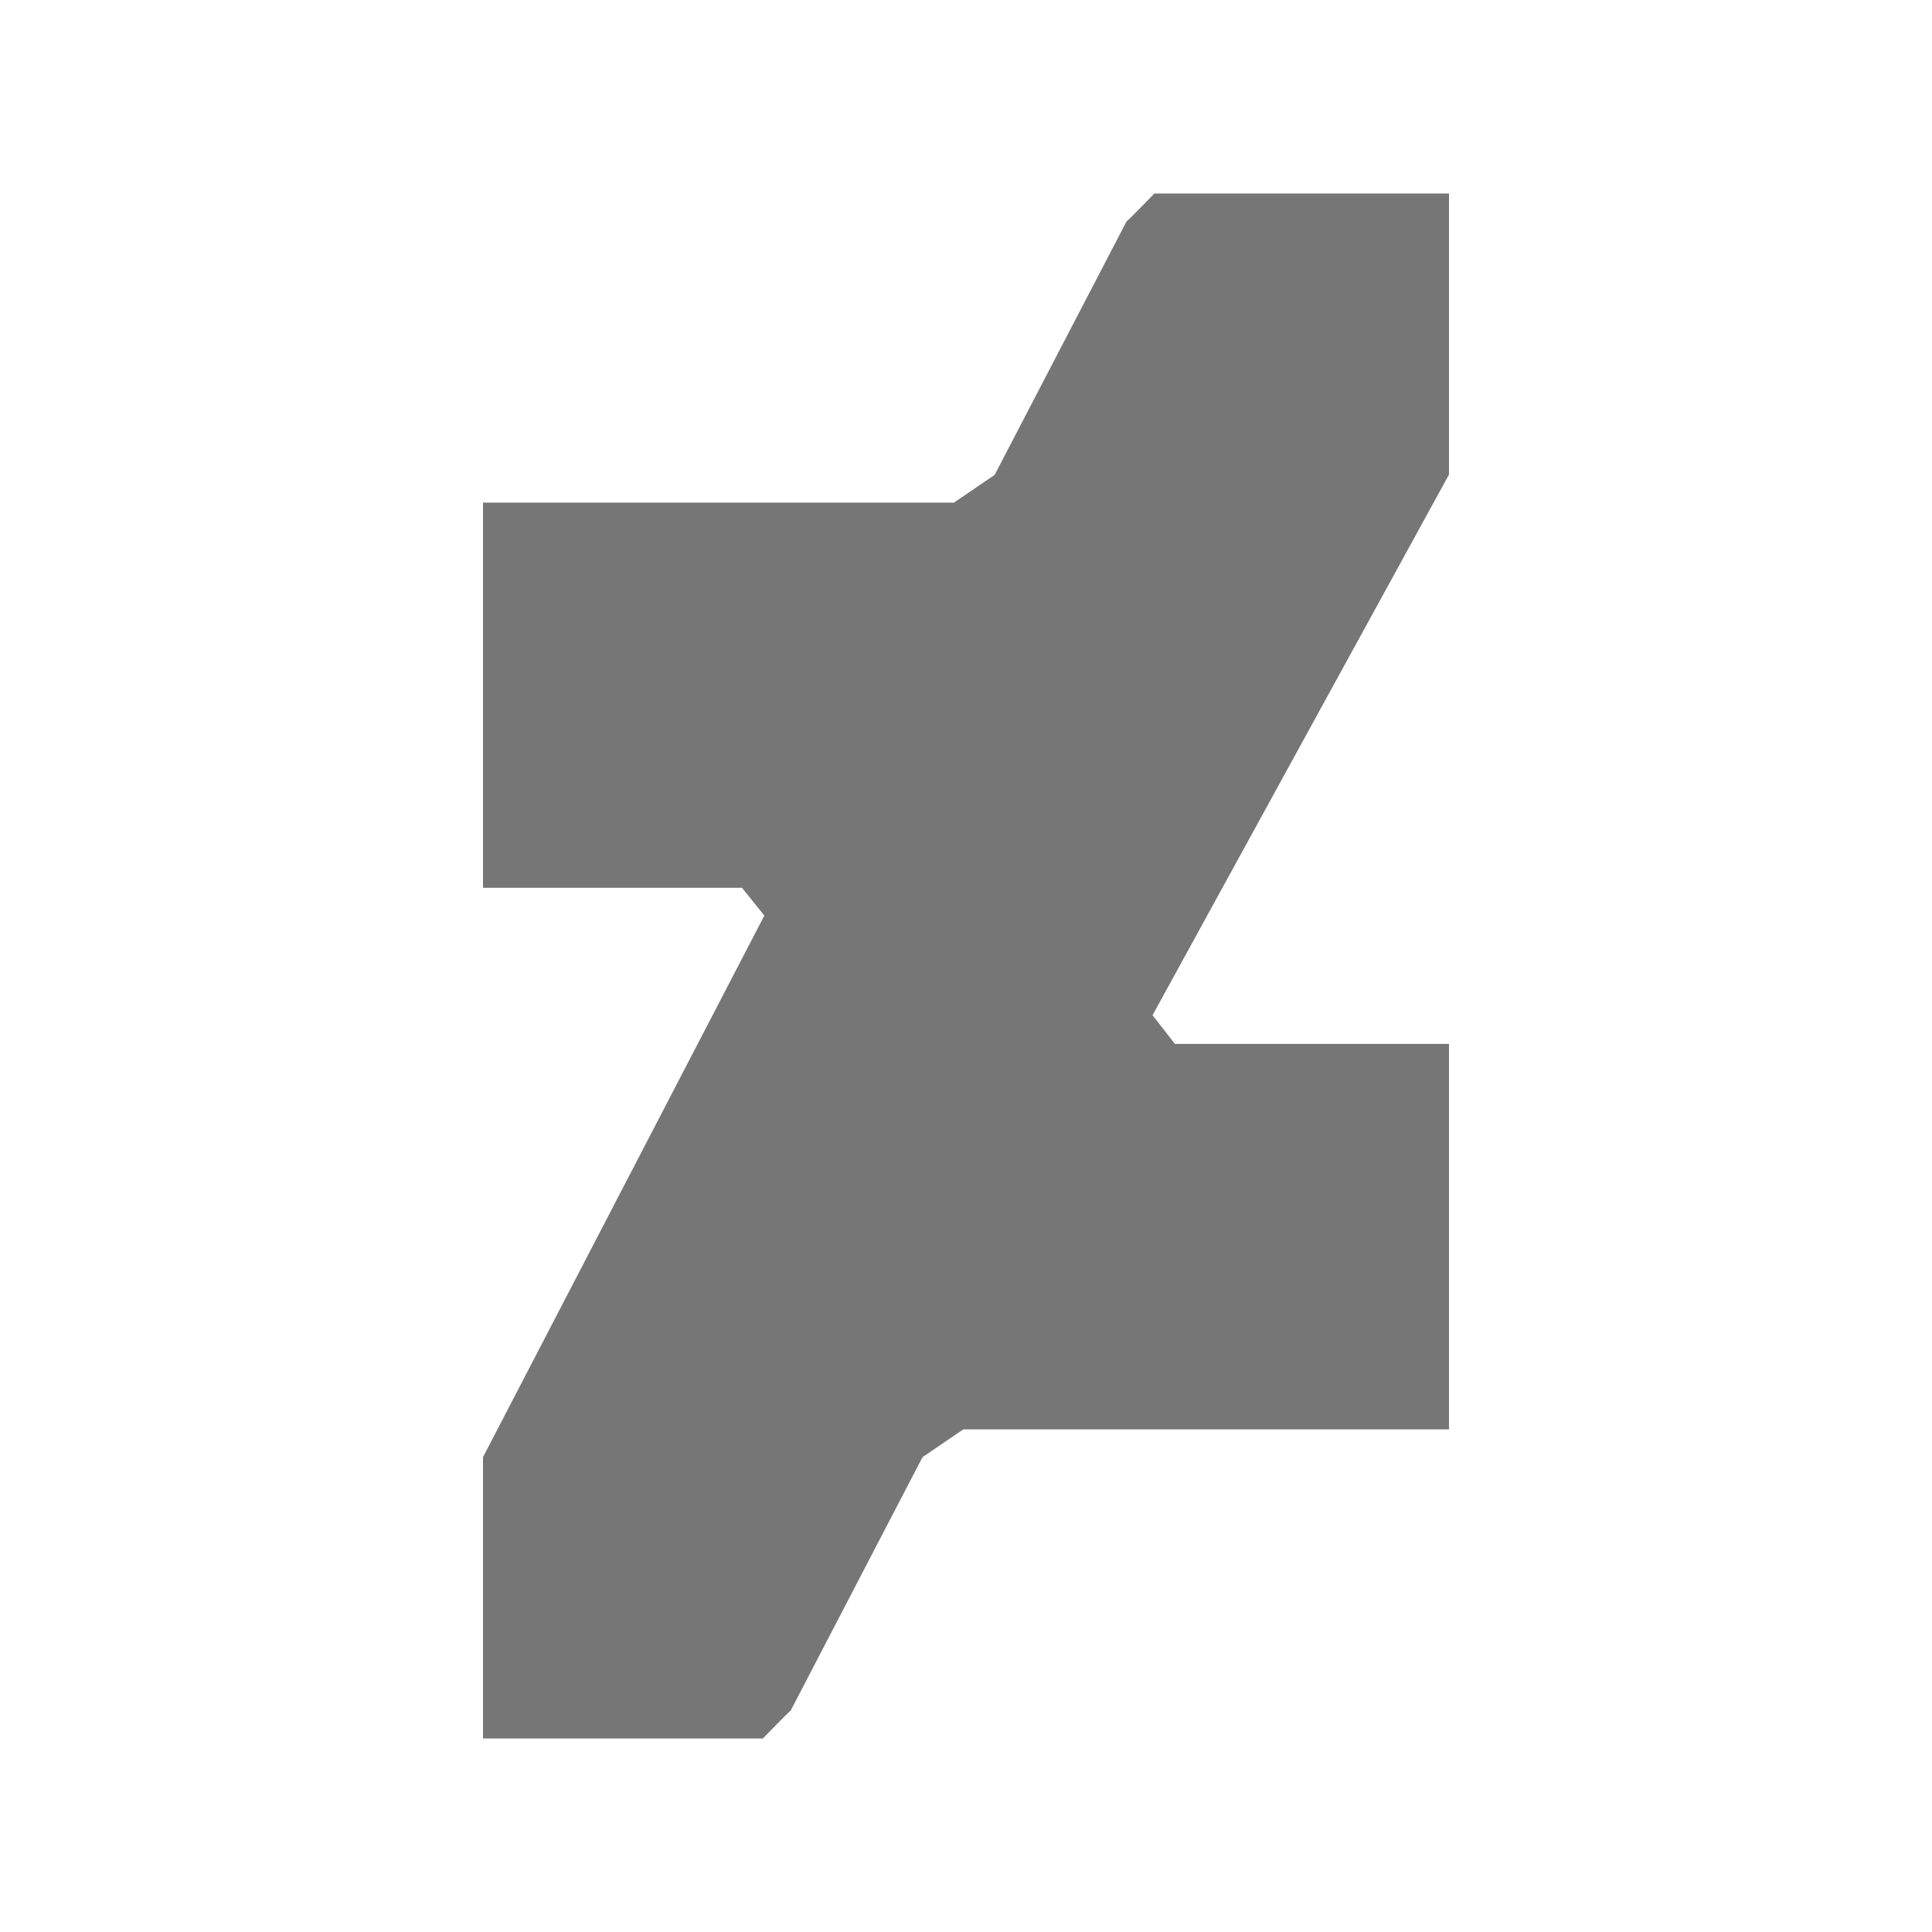
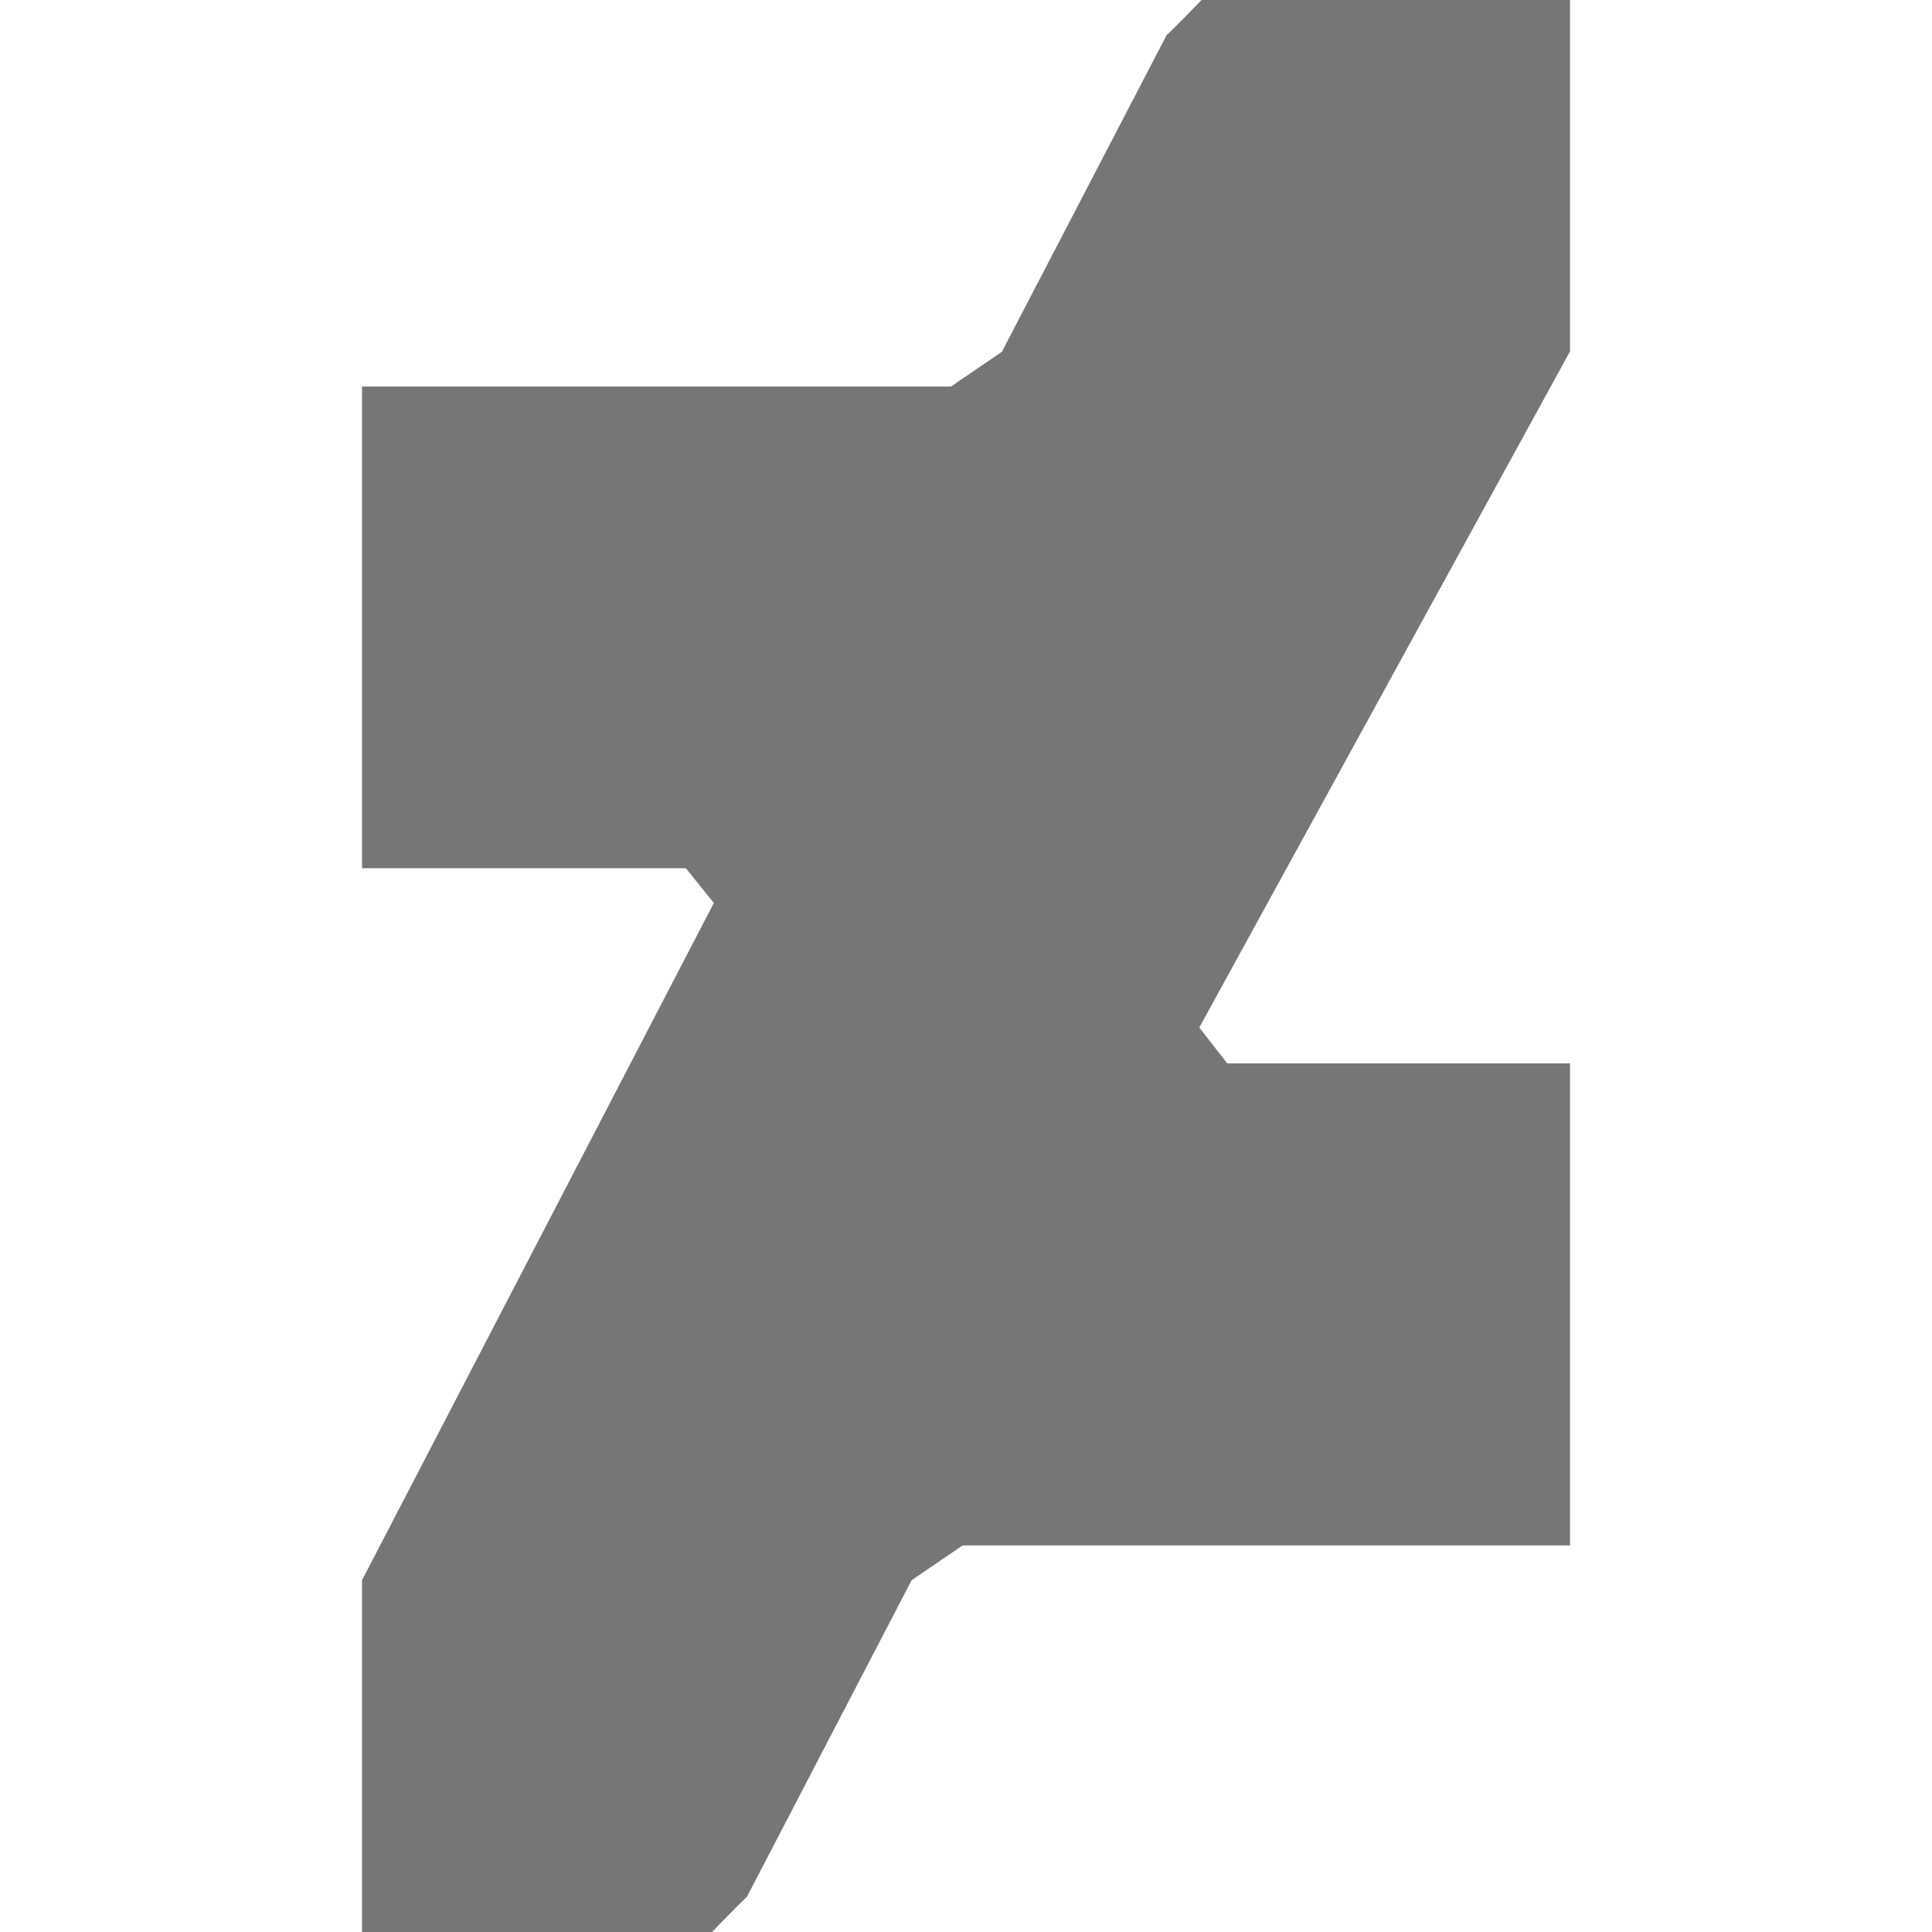
- <svg xmlns="http://www.w3.org/2000/svg" fill="#767676" viewBox="0 0 640 640">
+ <svg xmlns="http://www.w3.org/2000/svg" fill="#767676" viewBox="64.1 64.1 511.8 511.8">
  <path d="M480 157.2L381.8 336.3L389.2 345.8L480 345.8L480 473.5L319.1 473.5L305.6 482.7L261.9 566.7C261.6 566.7 253.3 575.3 252.7 575.9L160 575.9L160 482.7L253.2 303.3L245.8 294.1L160 294.1L160 166.5L316 166.5L329.5 157.3L373.2 73.3C373.5 73.3 381.8 64.7 382.4 64.1L480 64.1L480 157.2z" />
</svg>
